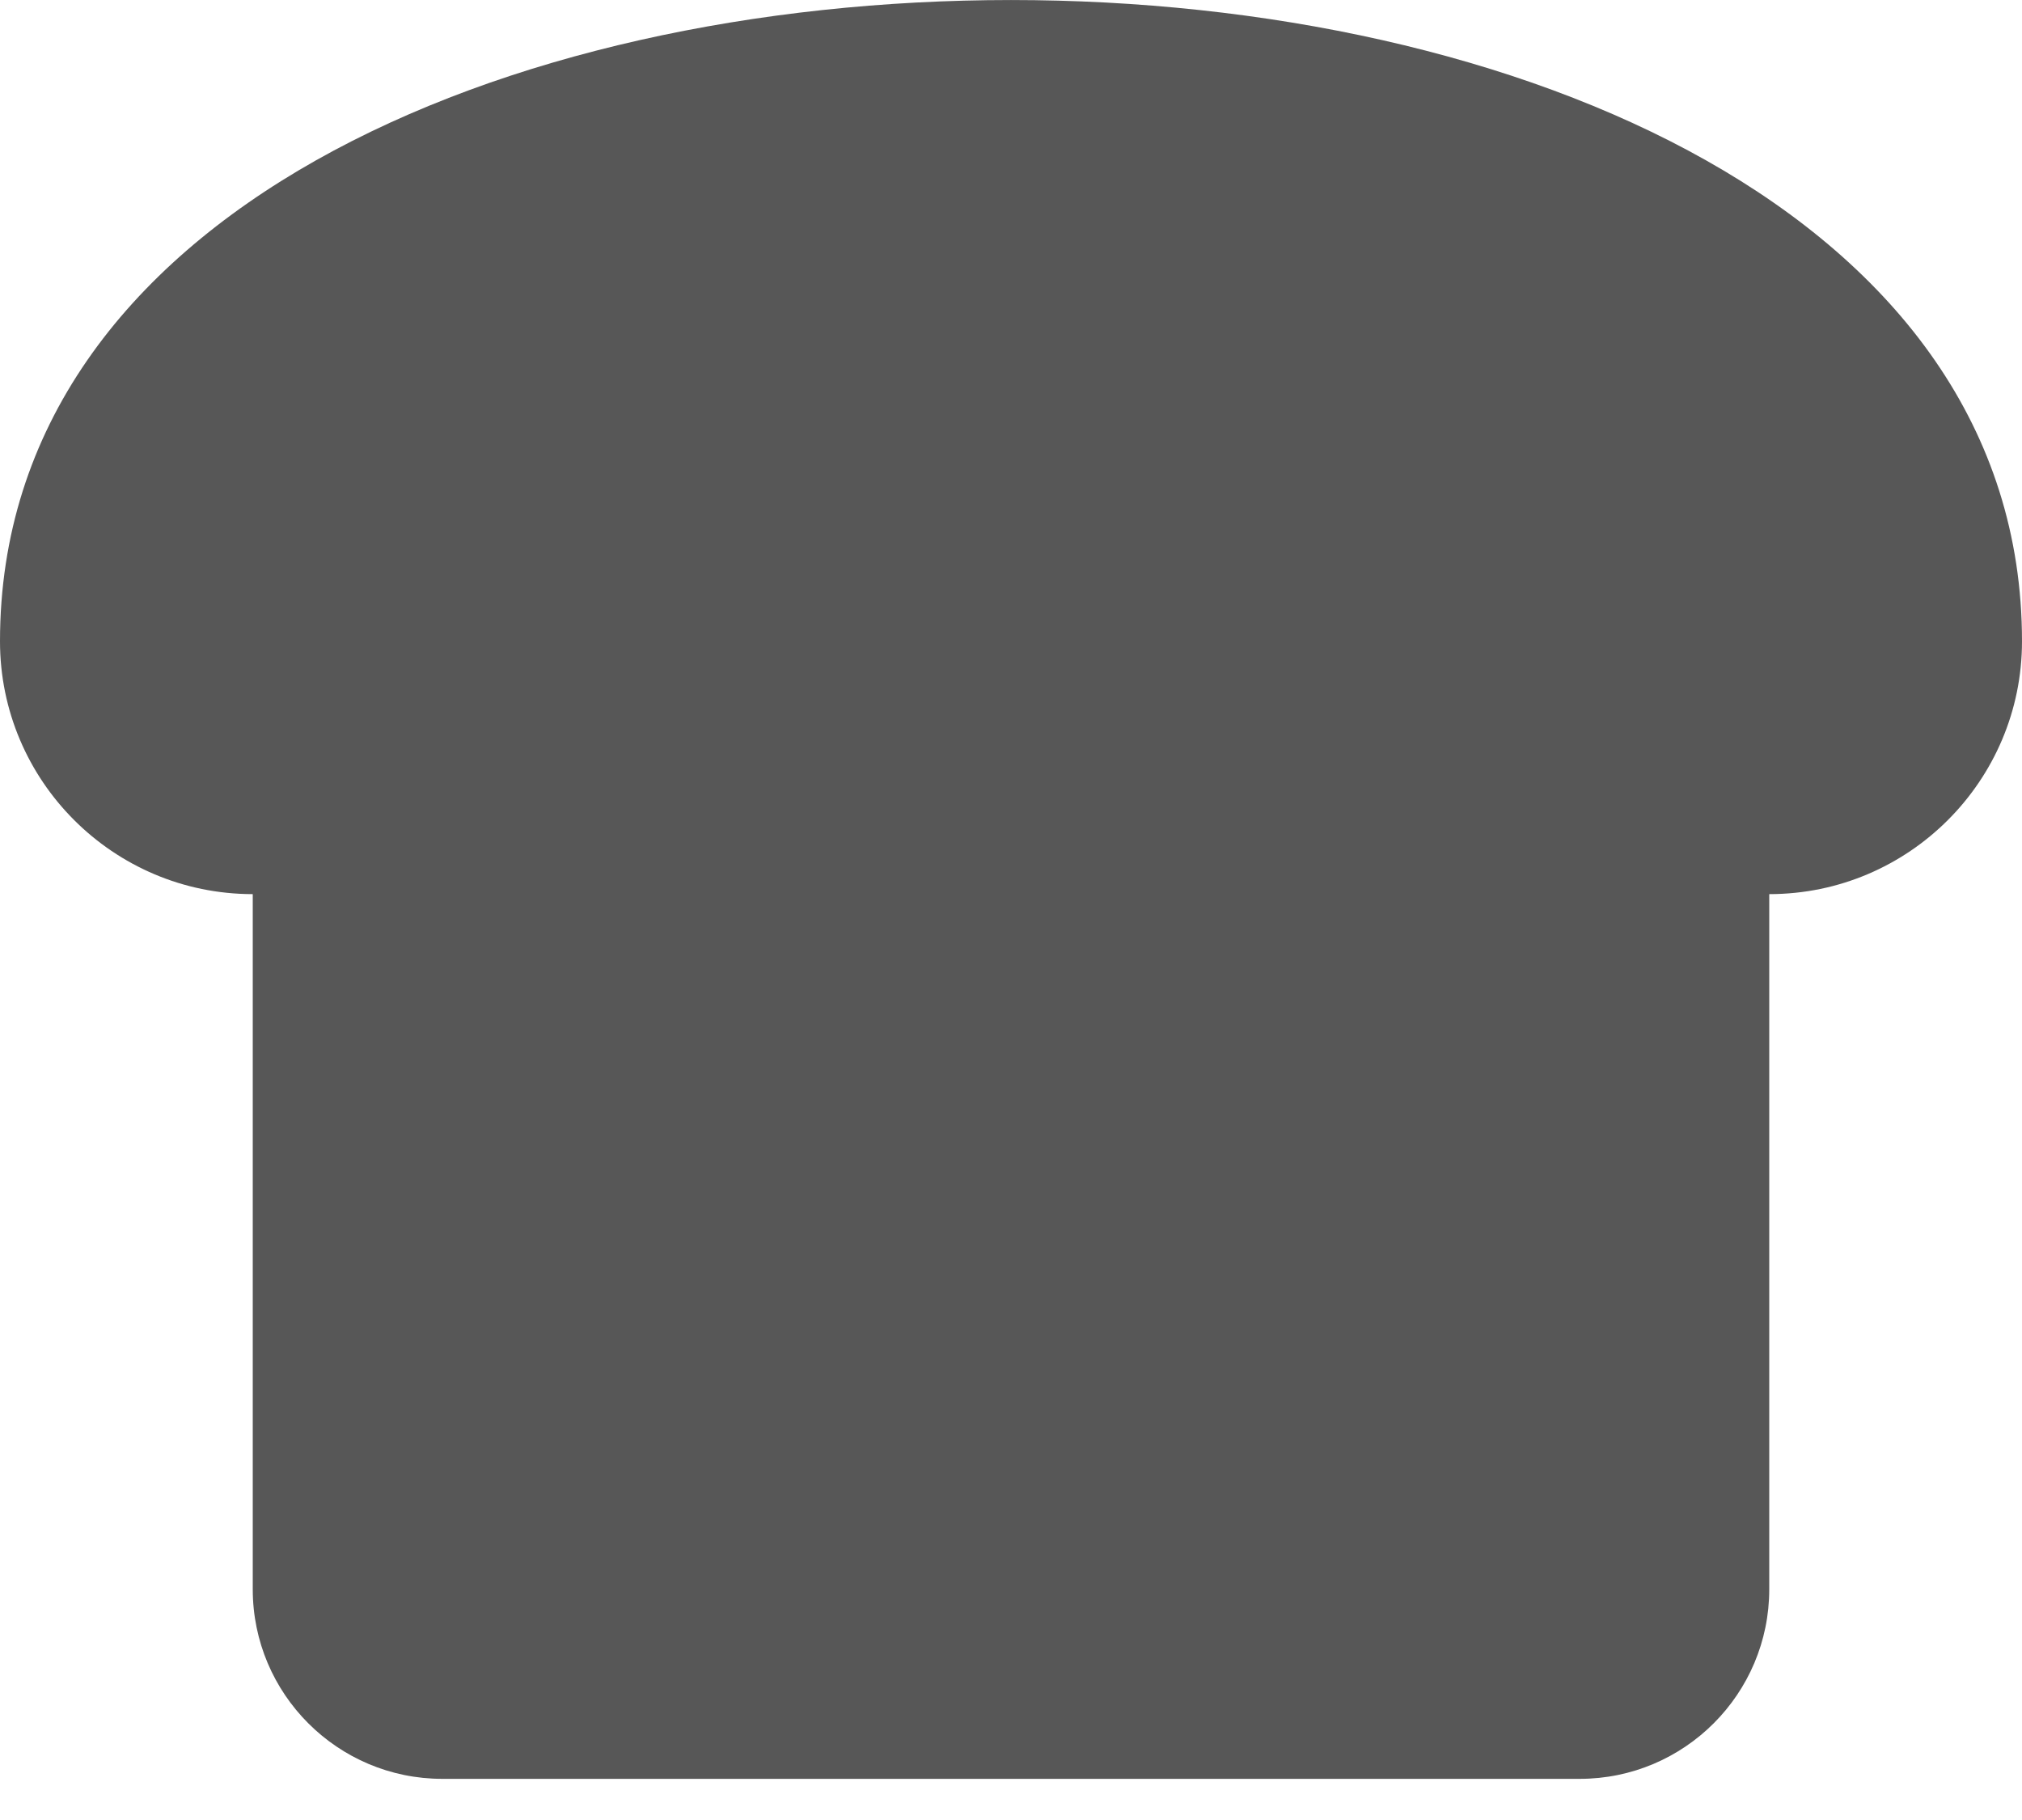
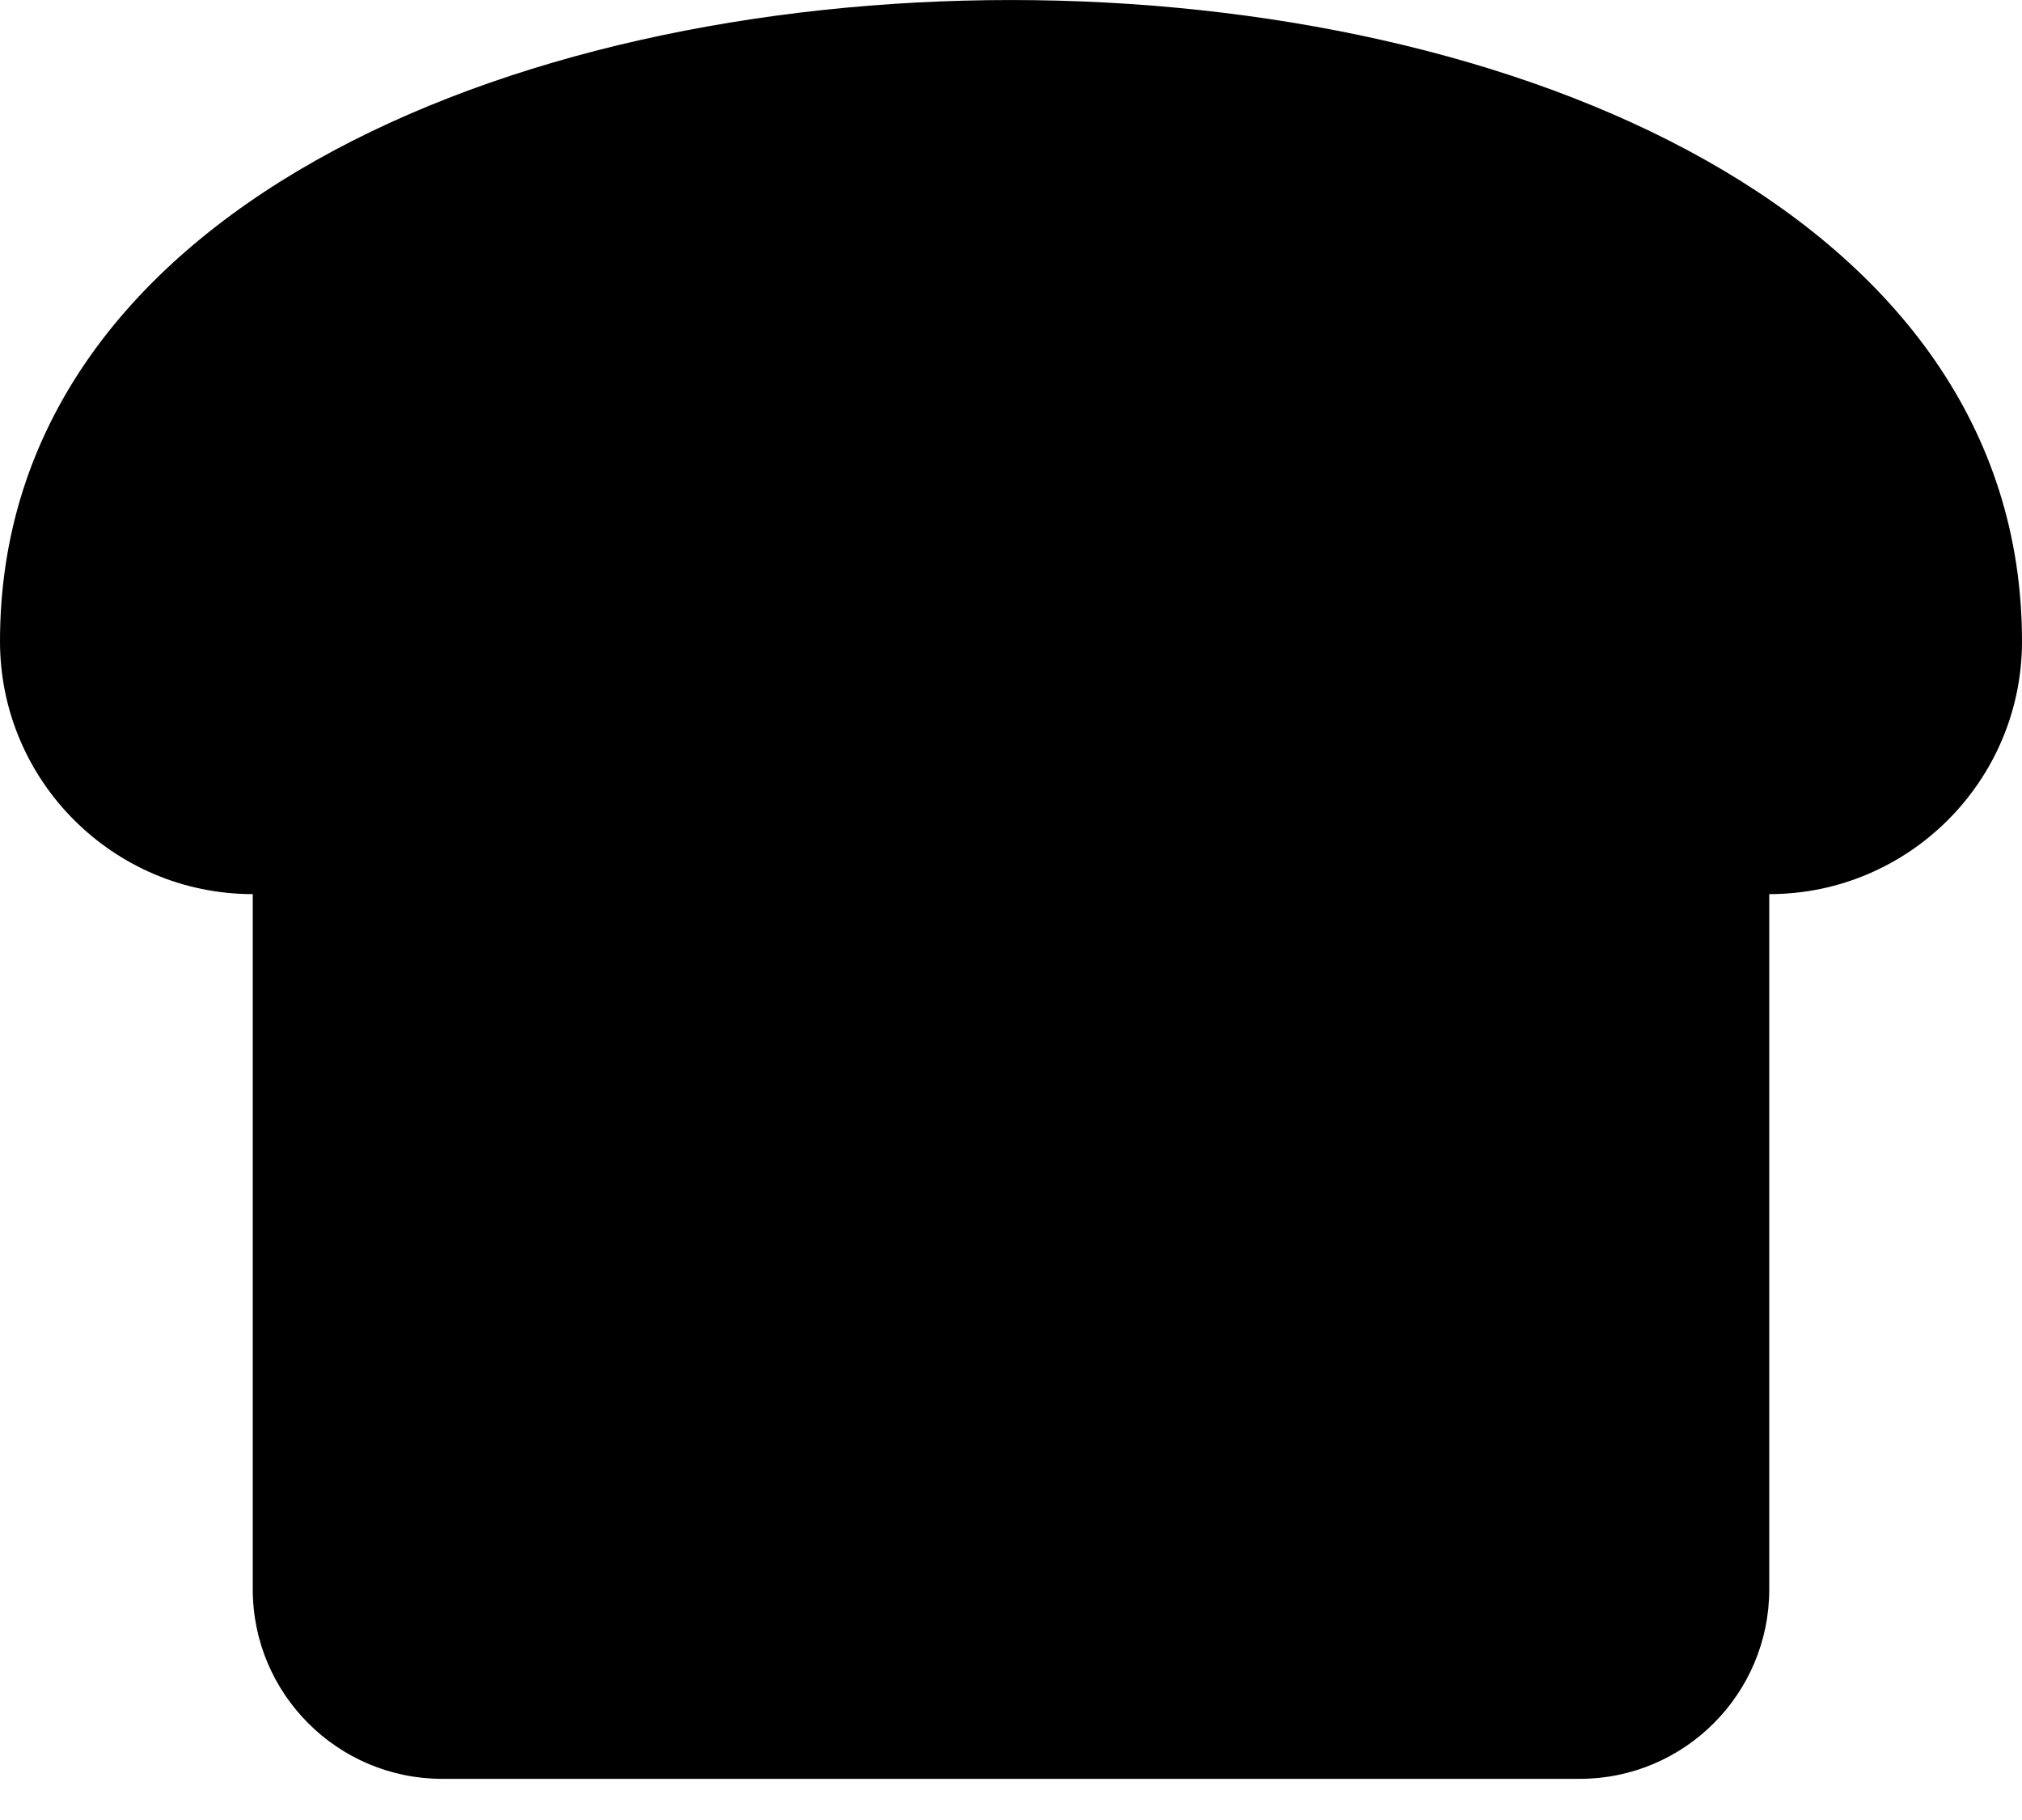
<svg xmlns="http://www.w3.org/2000/svg" width="20" height="18" viewBox="0 0 20 18" fill="none">
-   <path d="M2.5 15.718V8.843C1.121 8.843 0 7.722 0 6.343C0 -2.114 20 -2.114 20 6.343C20 7.722 18.879 8.843 17.5 8.843V15.718C17.5 16.753 16.66 17.593 15.625 17.593H4.375C3.34 17.593 2.5 16.753 2.5 15.718Z" fill="#575757" />
+   <path d="M2.5 15.718V8.843C1.121 8.843 0 7.722 0 6.343C0 -2.114 20 -2.114 20 6.343C20 7.722 18.879 8.843 17.5 8.843V15.718C17.5 16.753 16.66 17.593 15.625 17.593H4.375C3.34 17.593 2.5 16.753 2.5 15.718Z" fill="currentColor" />
</svg>
